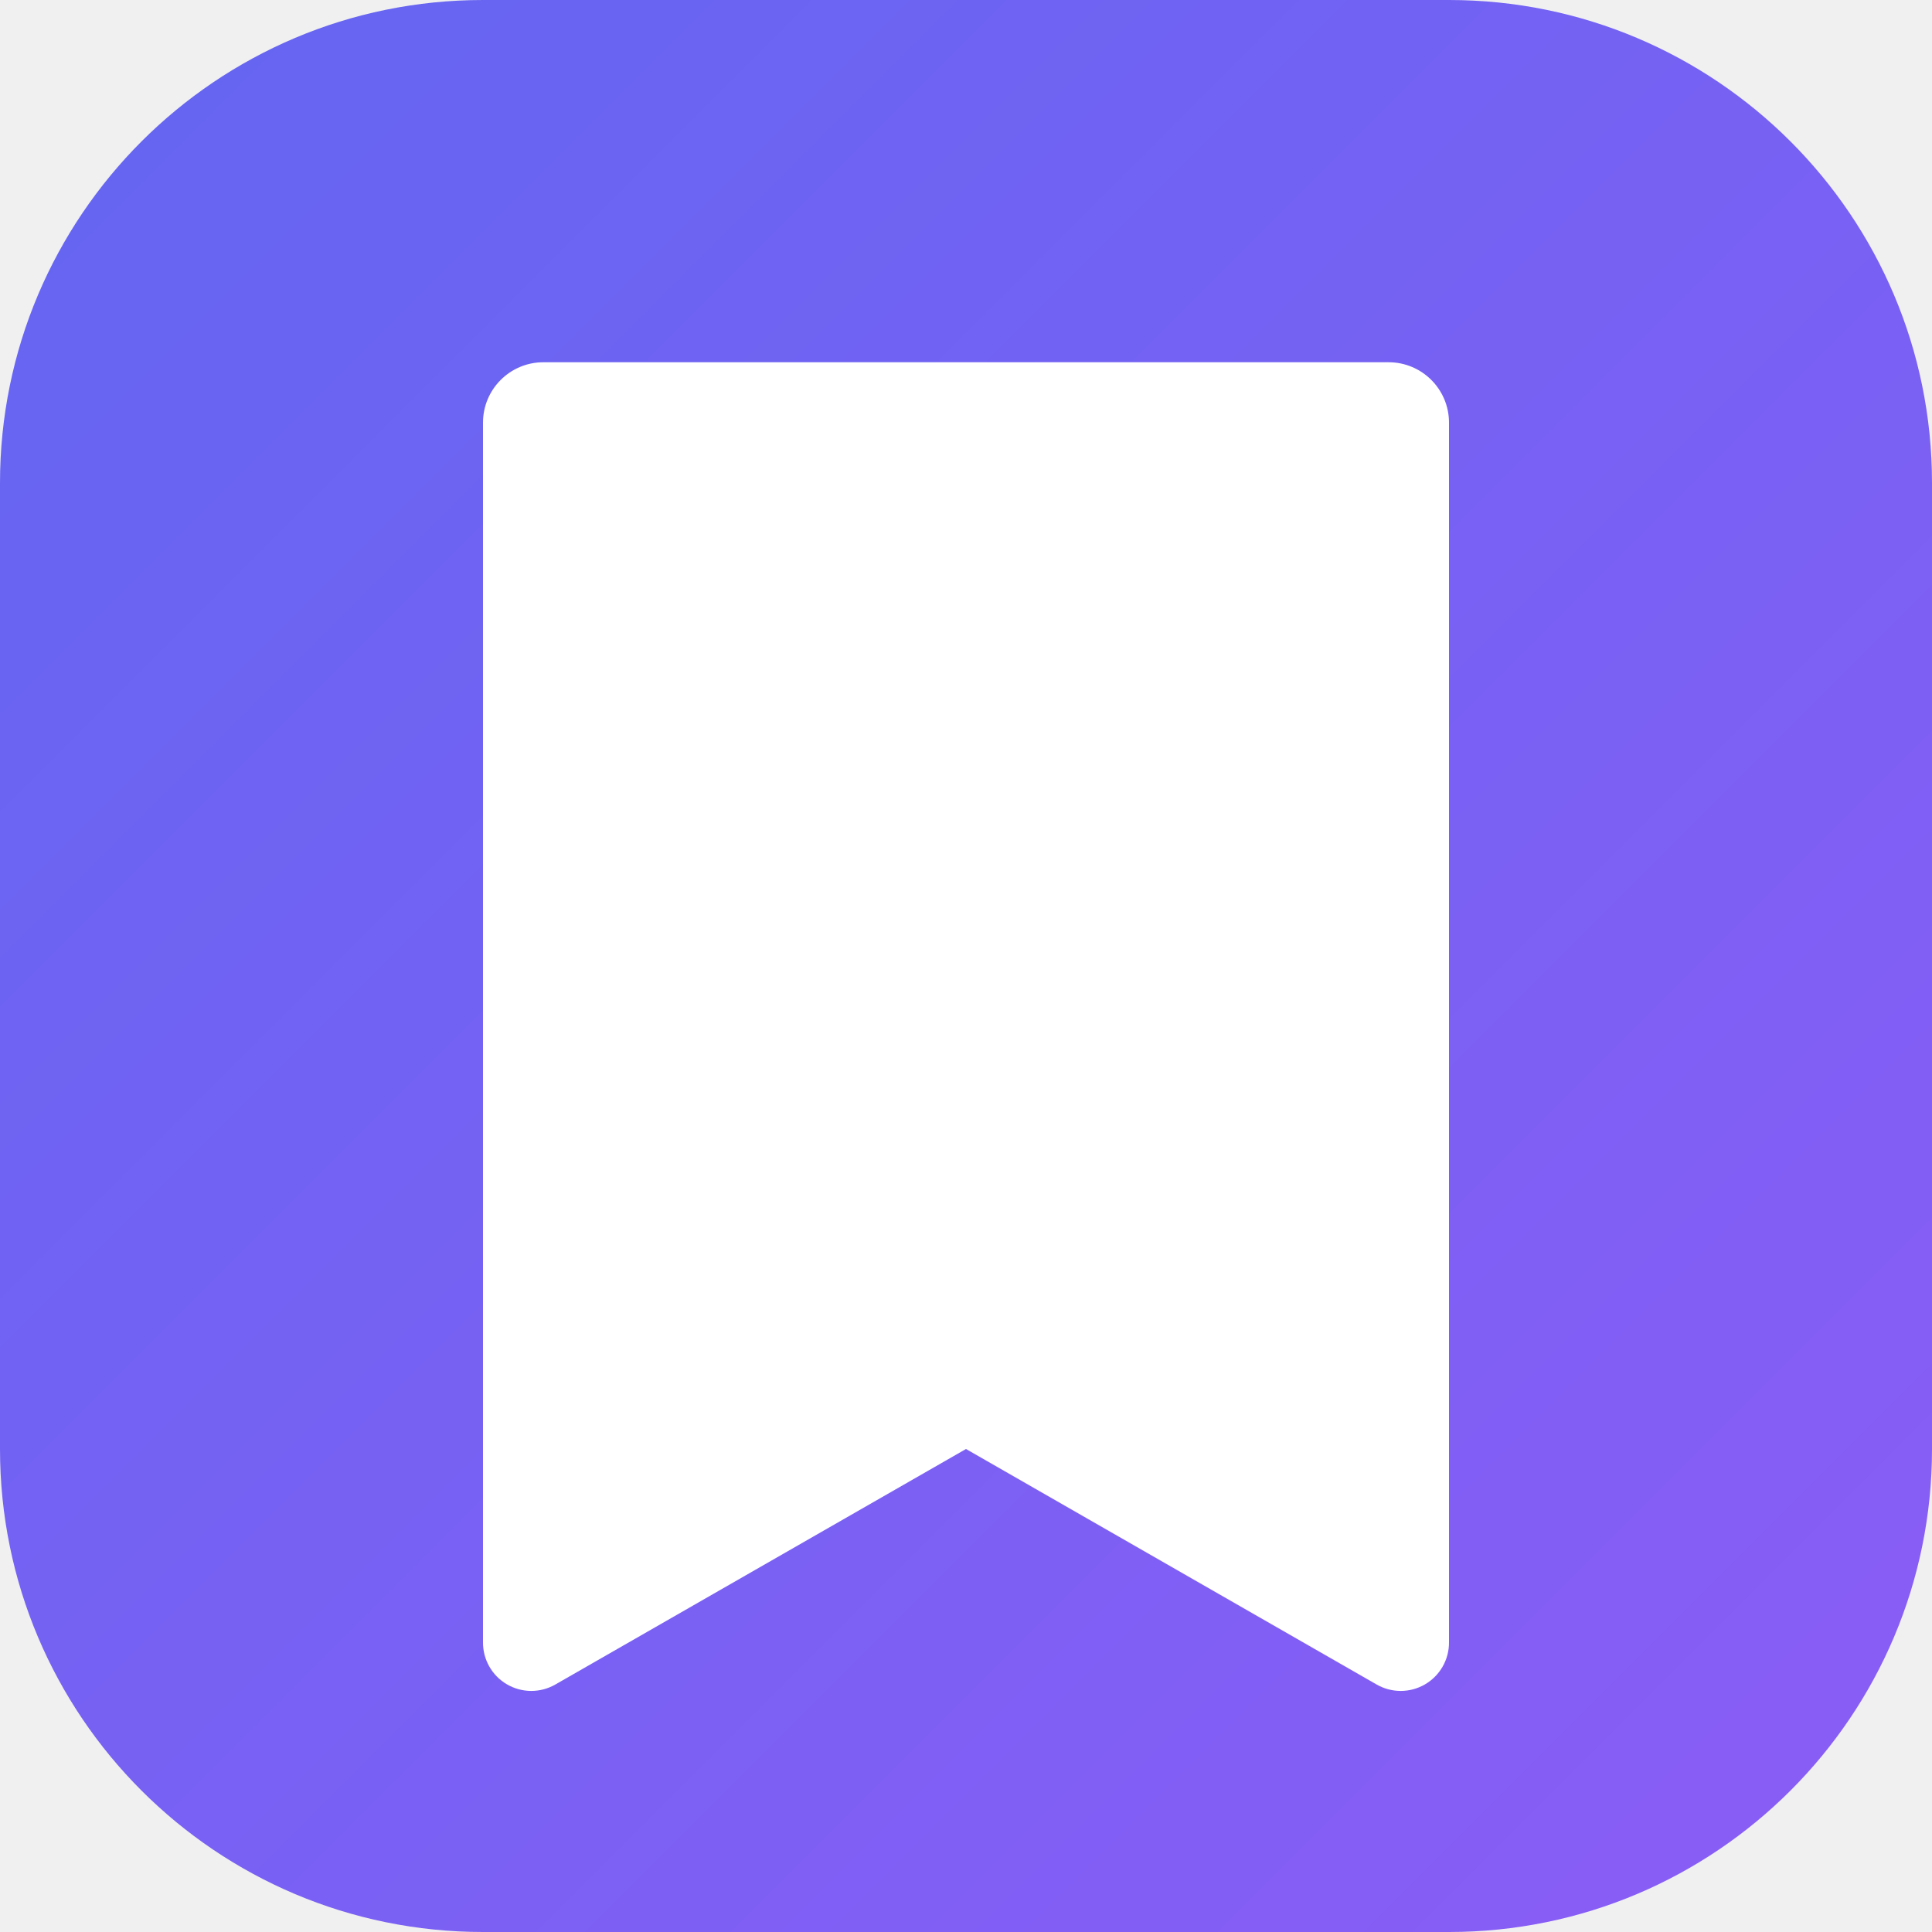
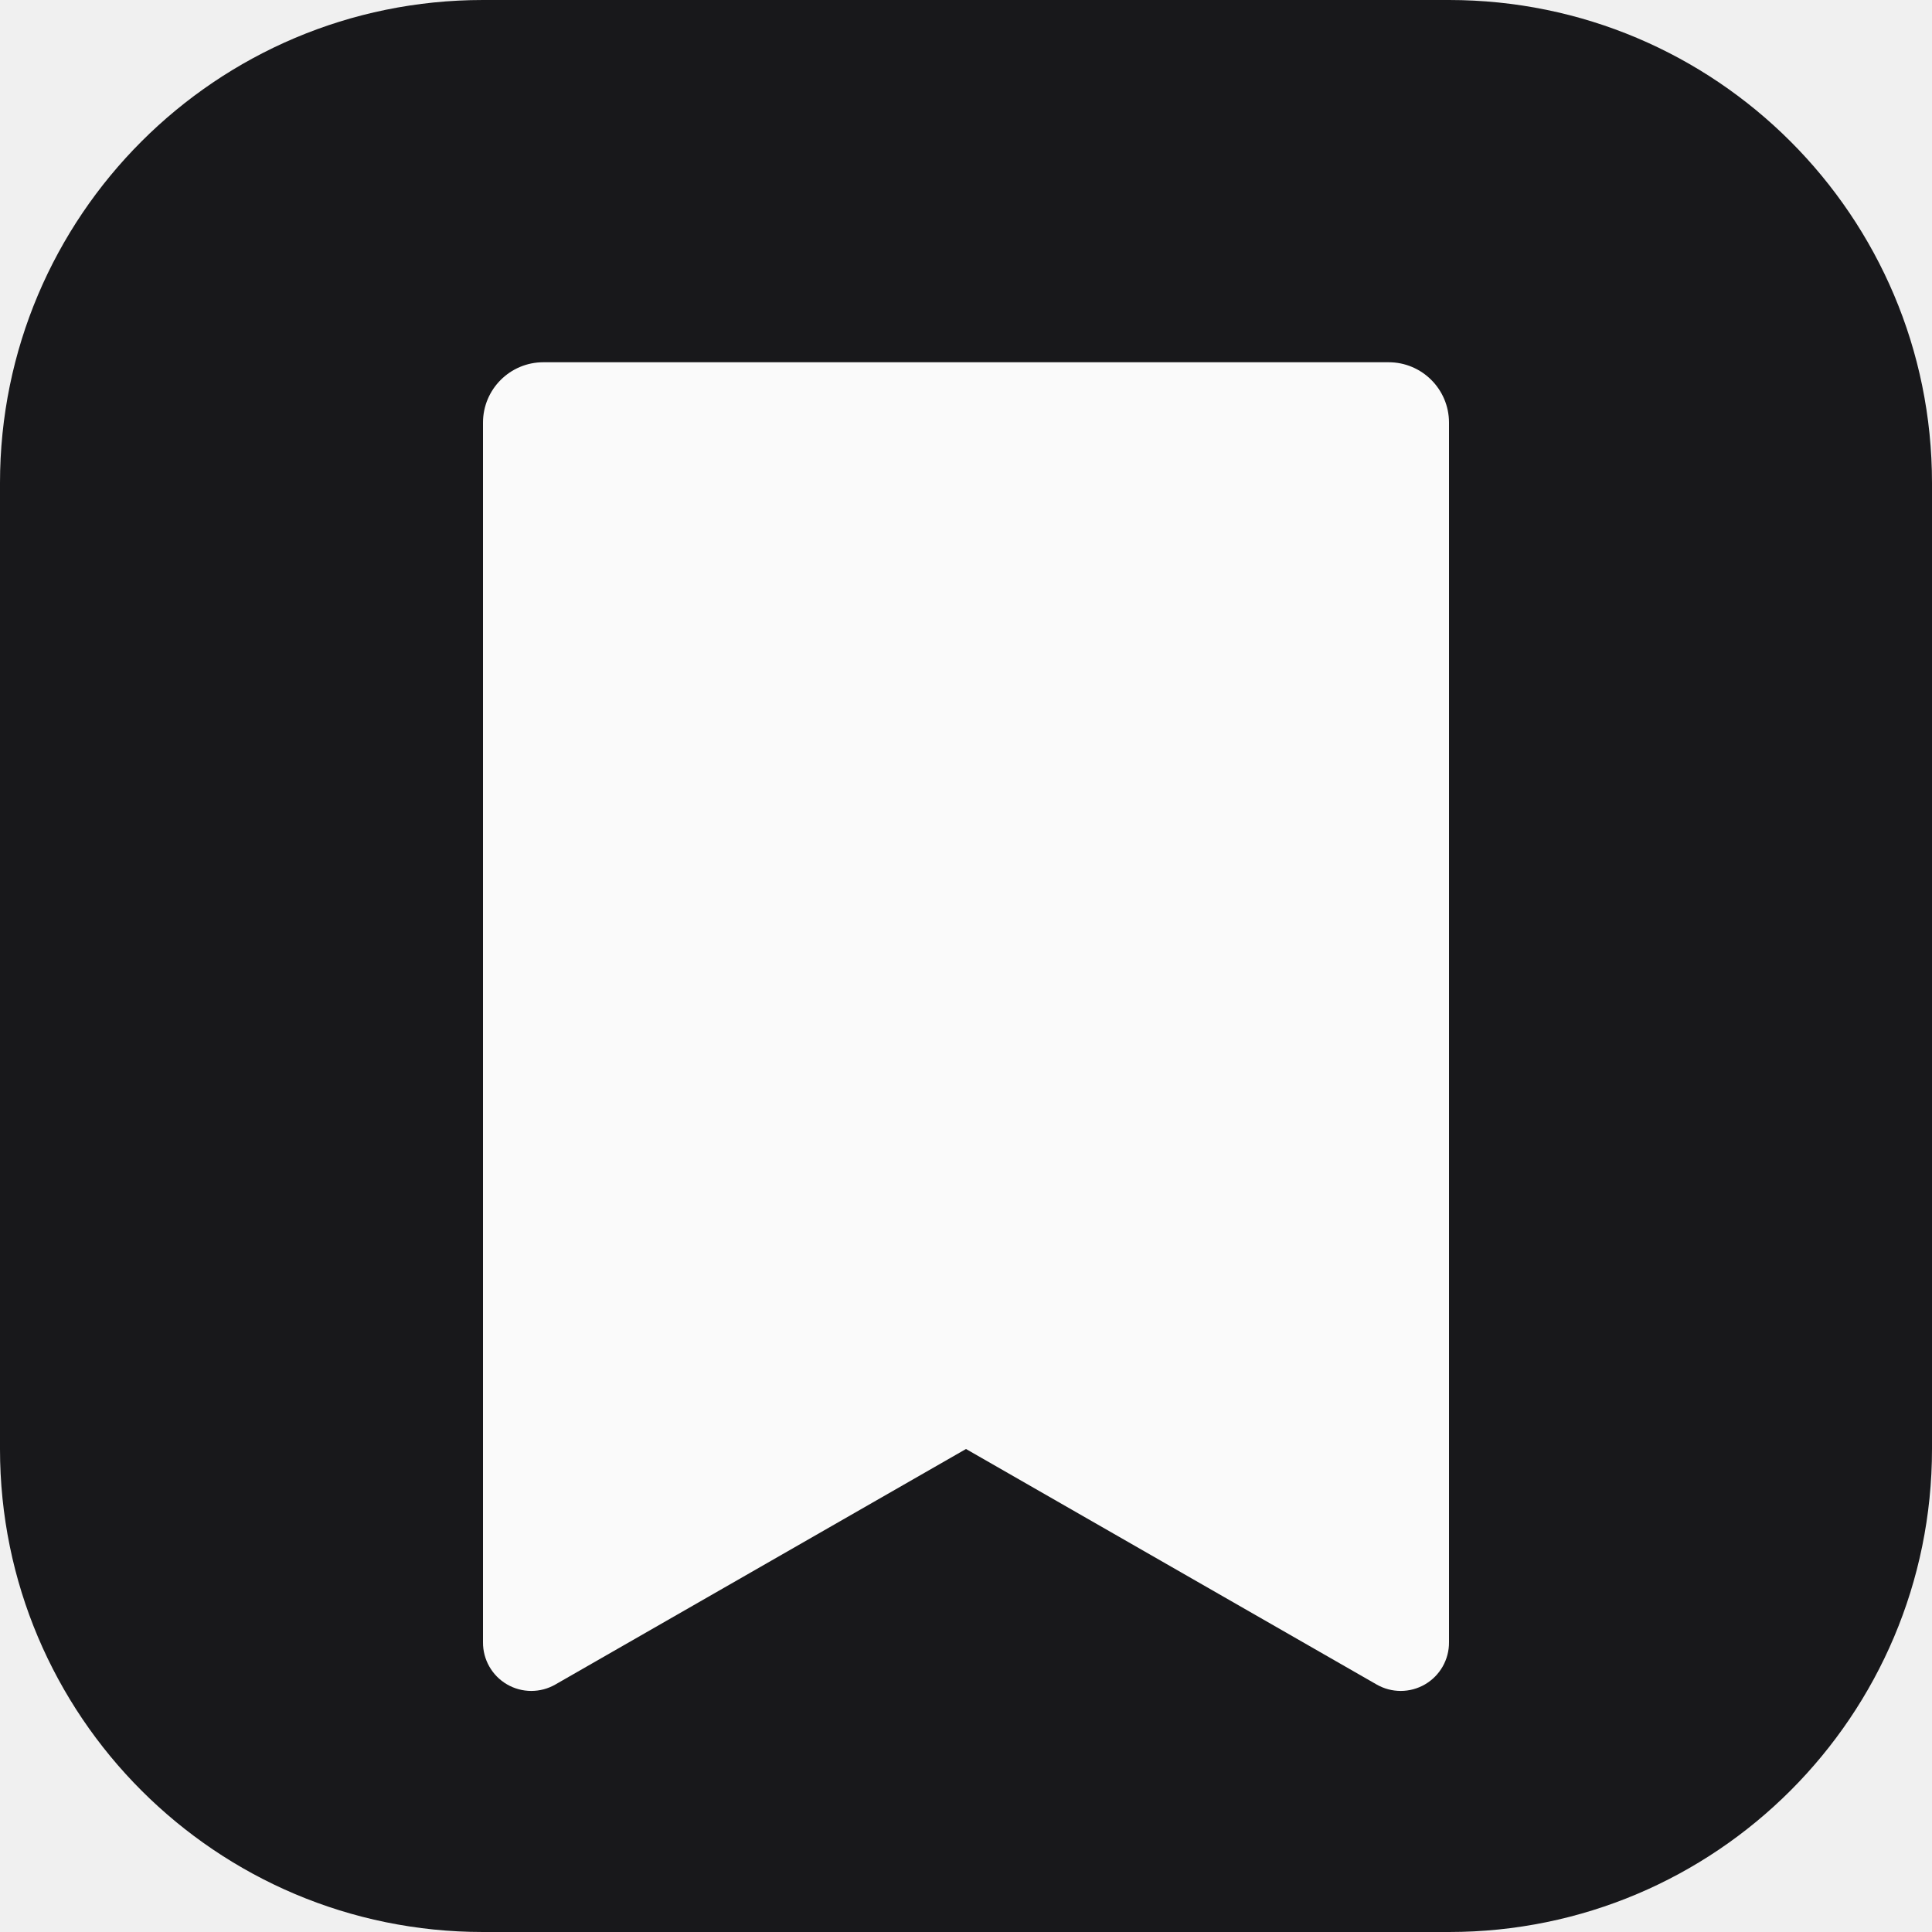
<svg xmlns="http://www.w3.org/2000/svg" width="32" height="32" viewBox="0 0 32 32">
-   <defs>
-     <linearGradient id="g" x1="0%" y1="0%" x2="100%" y2="100%">
-       <stop offset="0%" stop-color="#6366f1" />
-       <stop offset="100%" stop-color="#8b5cf6" />
-     </linearGradient>
-   </defs>
-   <rect width="32" height="32" rx="8" fill="url(#g)" />
-   <path d="M9 6h14a1 1 0 0 1 1 1v20.2a0.8 0.8 0 0 1-1.2.7L16 24l-6.8 3.9A0.8 0.8 0 0 1 8 27.2V7a1 1 0 0 1 1-1z" fill="#ffffff" />
+   <rect width="32" height="32" rx="8" fill="#18181b" />
+   <path d="M9 6h14a1 1 0 0 1 1 1v20.2a0.8 0.8 0 0 1-1.2.7L16 24l-6.8 3.9A0.8 0.8 0 0 1 8 27.2V7a1 1 0 0 1 1-1z" fill="#fafafa" />
</svg>
